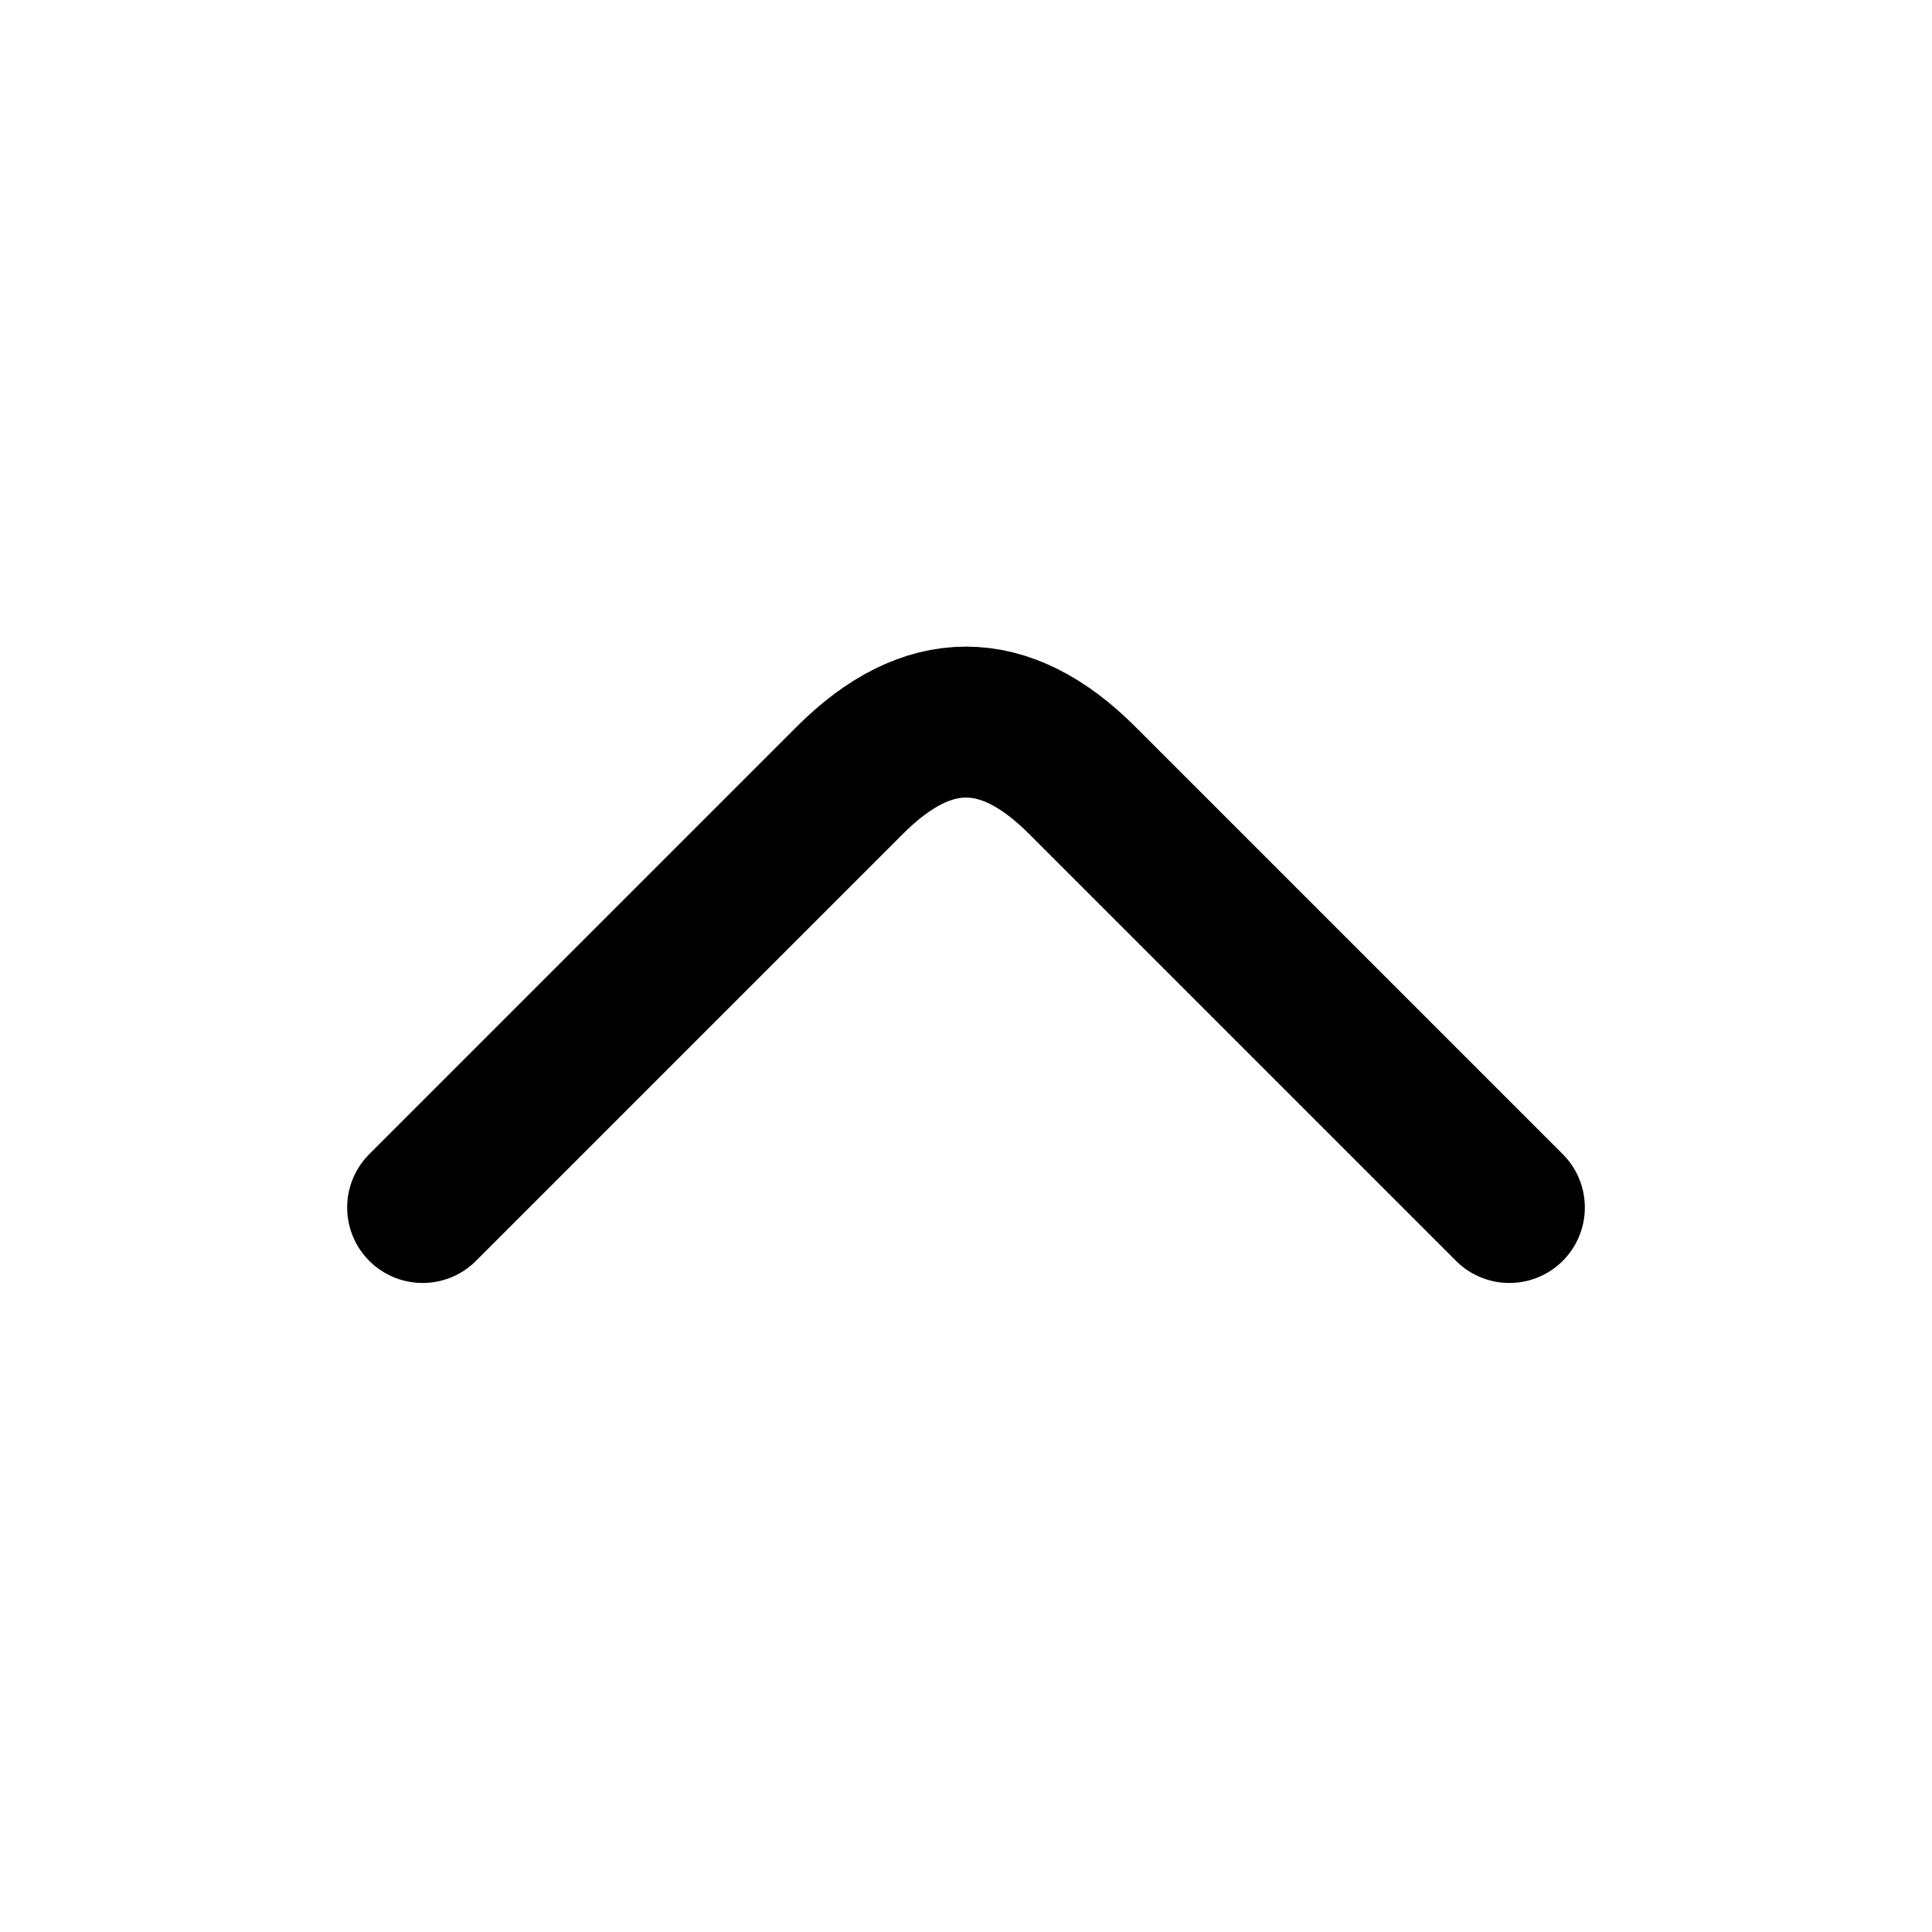
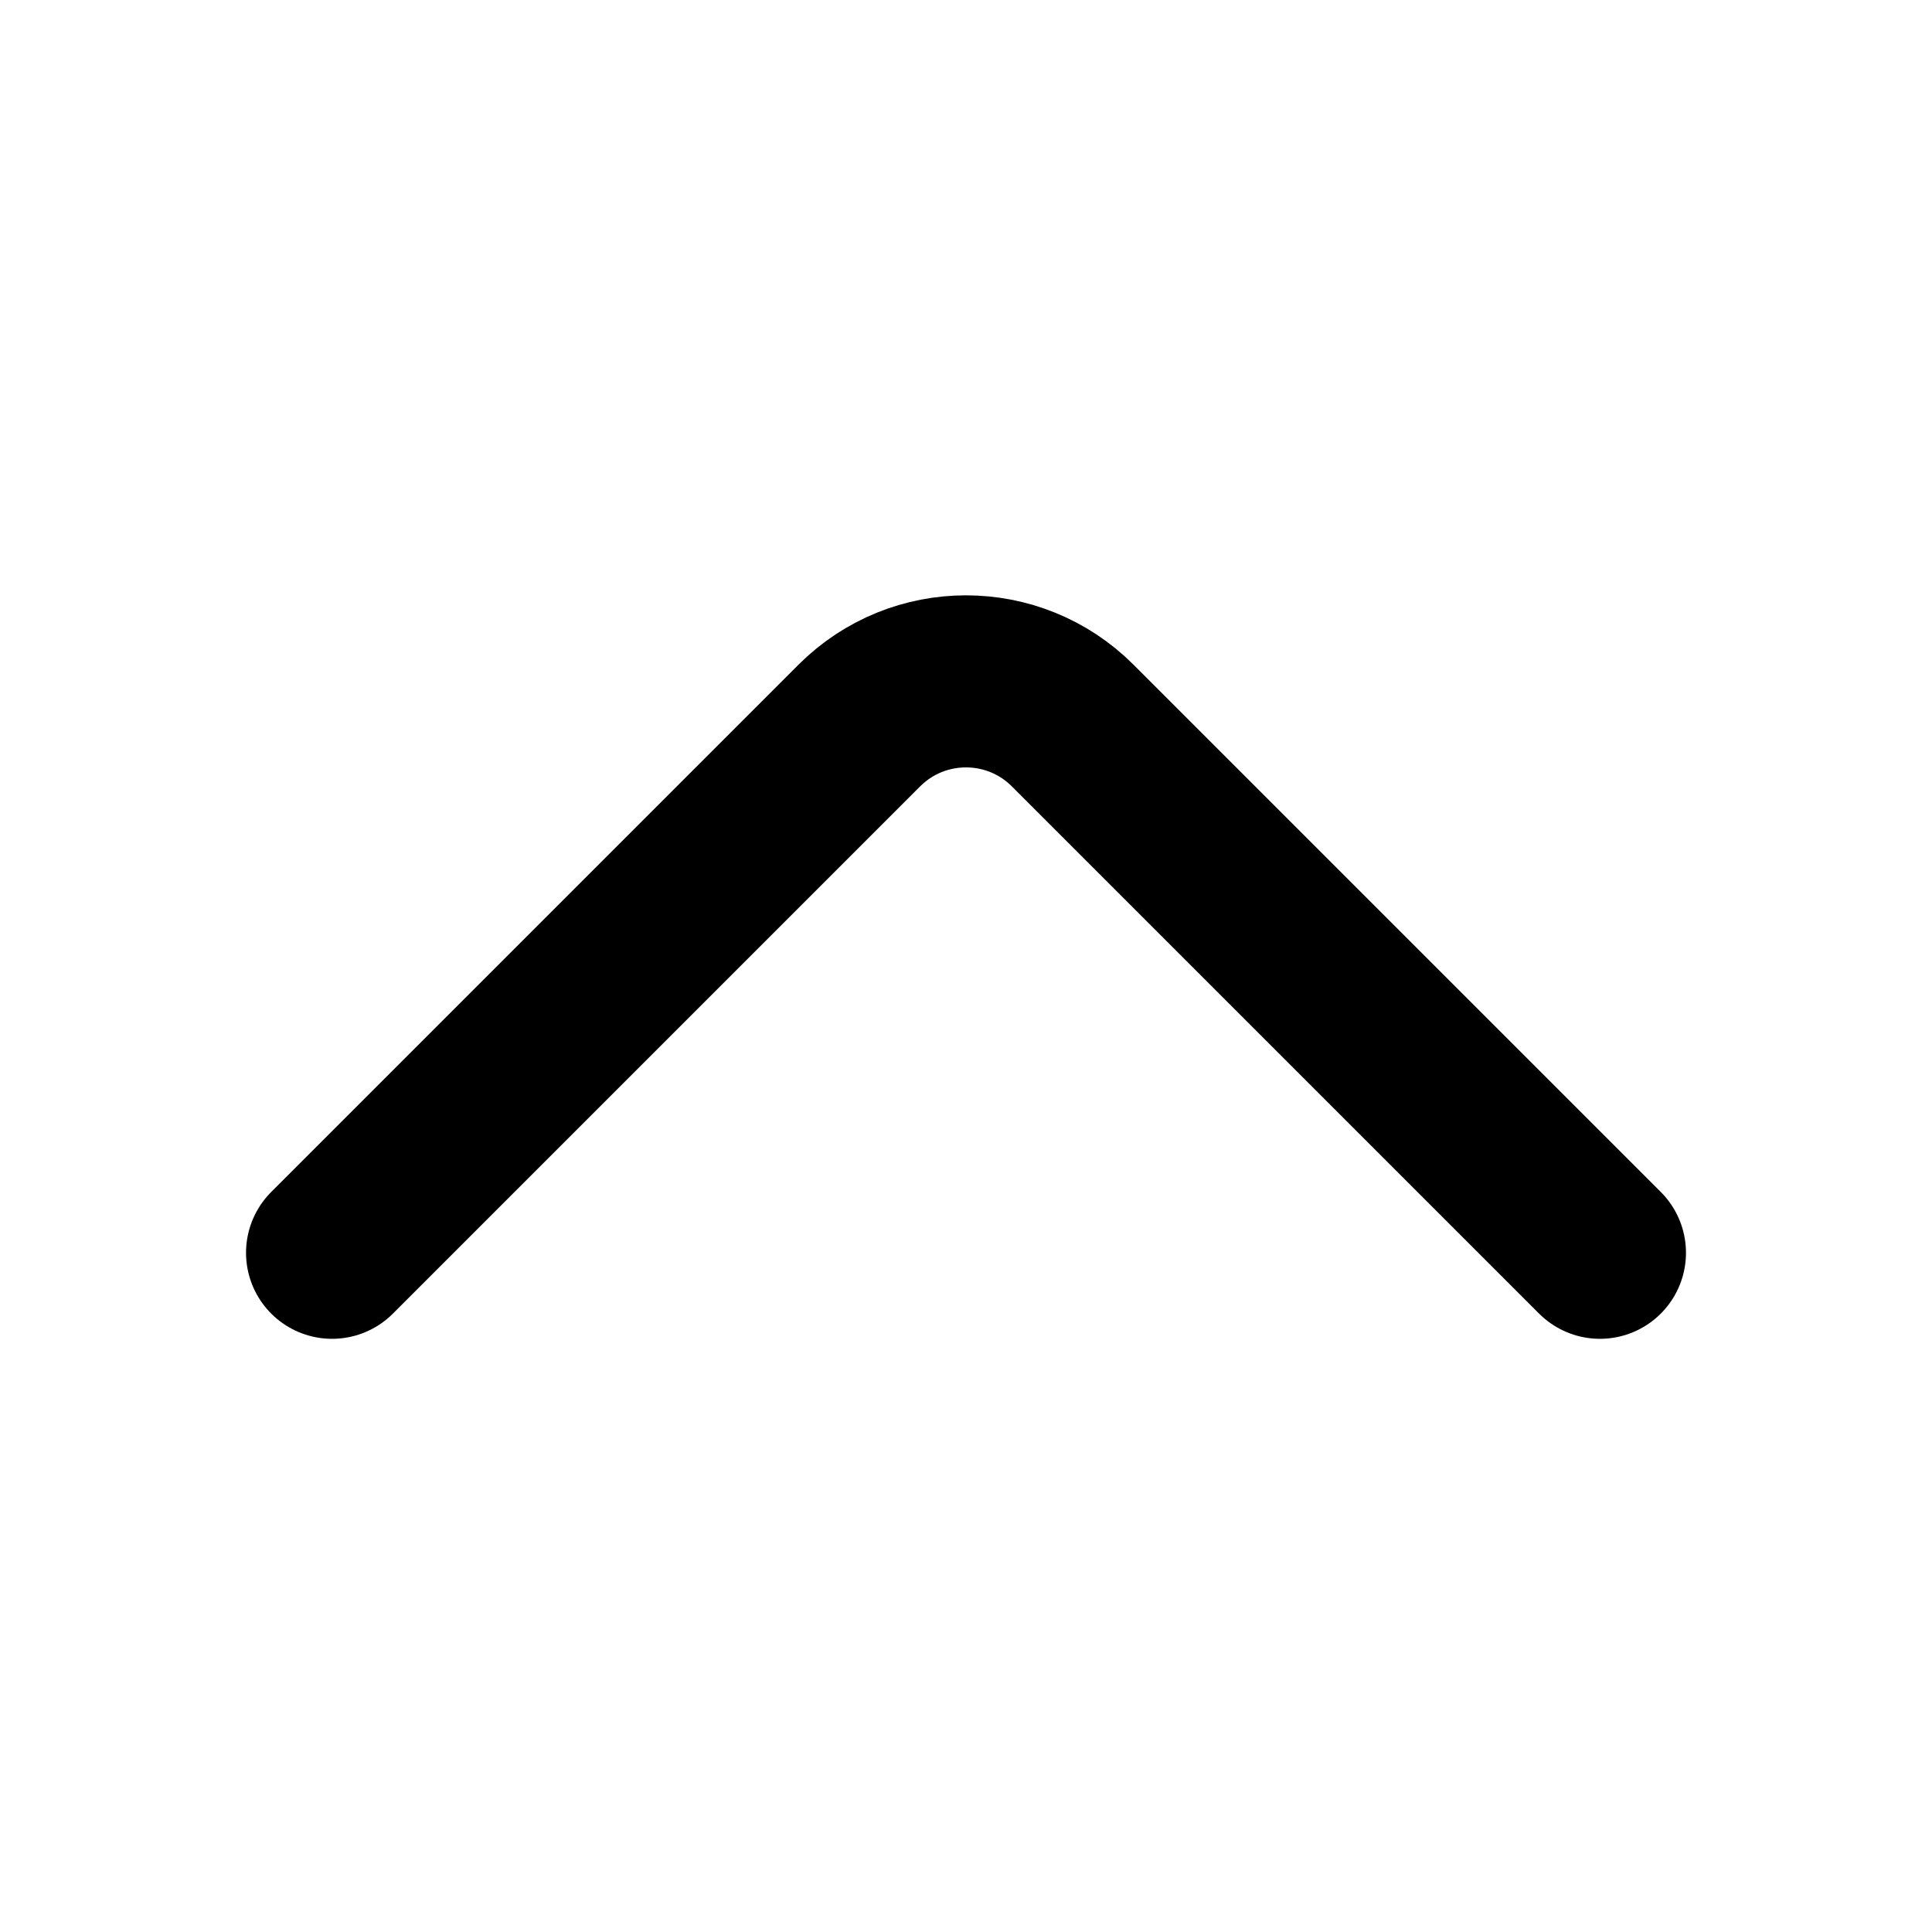
- <svg xmlns="http://www.w3.org/2000/svg" viewBox="0 0 16 16" fill="none" stroke="#000" stroke-width="1.25" stroke-linecap="round" stroke-linejoin="round" aria-hidden="true">
-   <path d="M3.5 10L7.04 6.46Q8 5.5 8.96 6.46L12.5 10" />
+ <svg xmlns="http://www.w3.org/2000/svg" viewBox="0 0 16 16" fill="none" stroke="#000" stroke-width="1.425" stroke-linecap="round" stroke-linejoin="round" aria-hidden="true">
+   <path d="M13.25 10.375L8.884 6.009A1.25 1.25 0 0 0 7.116 6.009L2.75 10.375" />
</svg>
